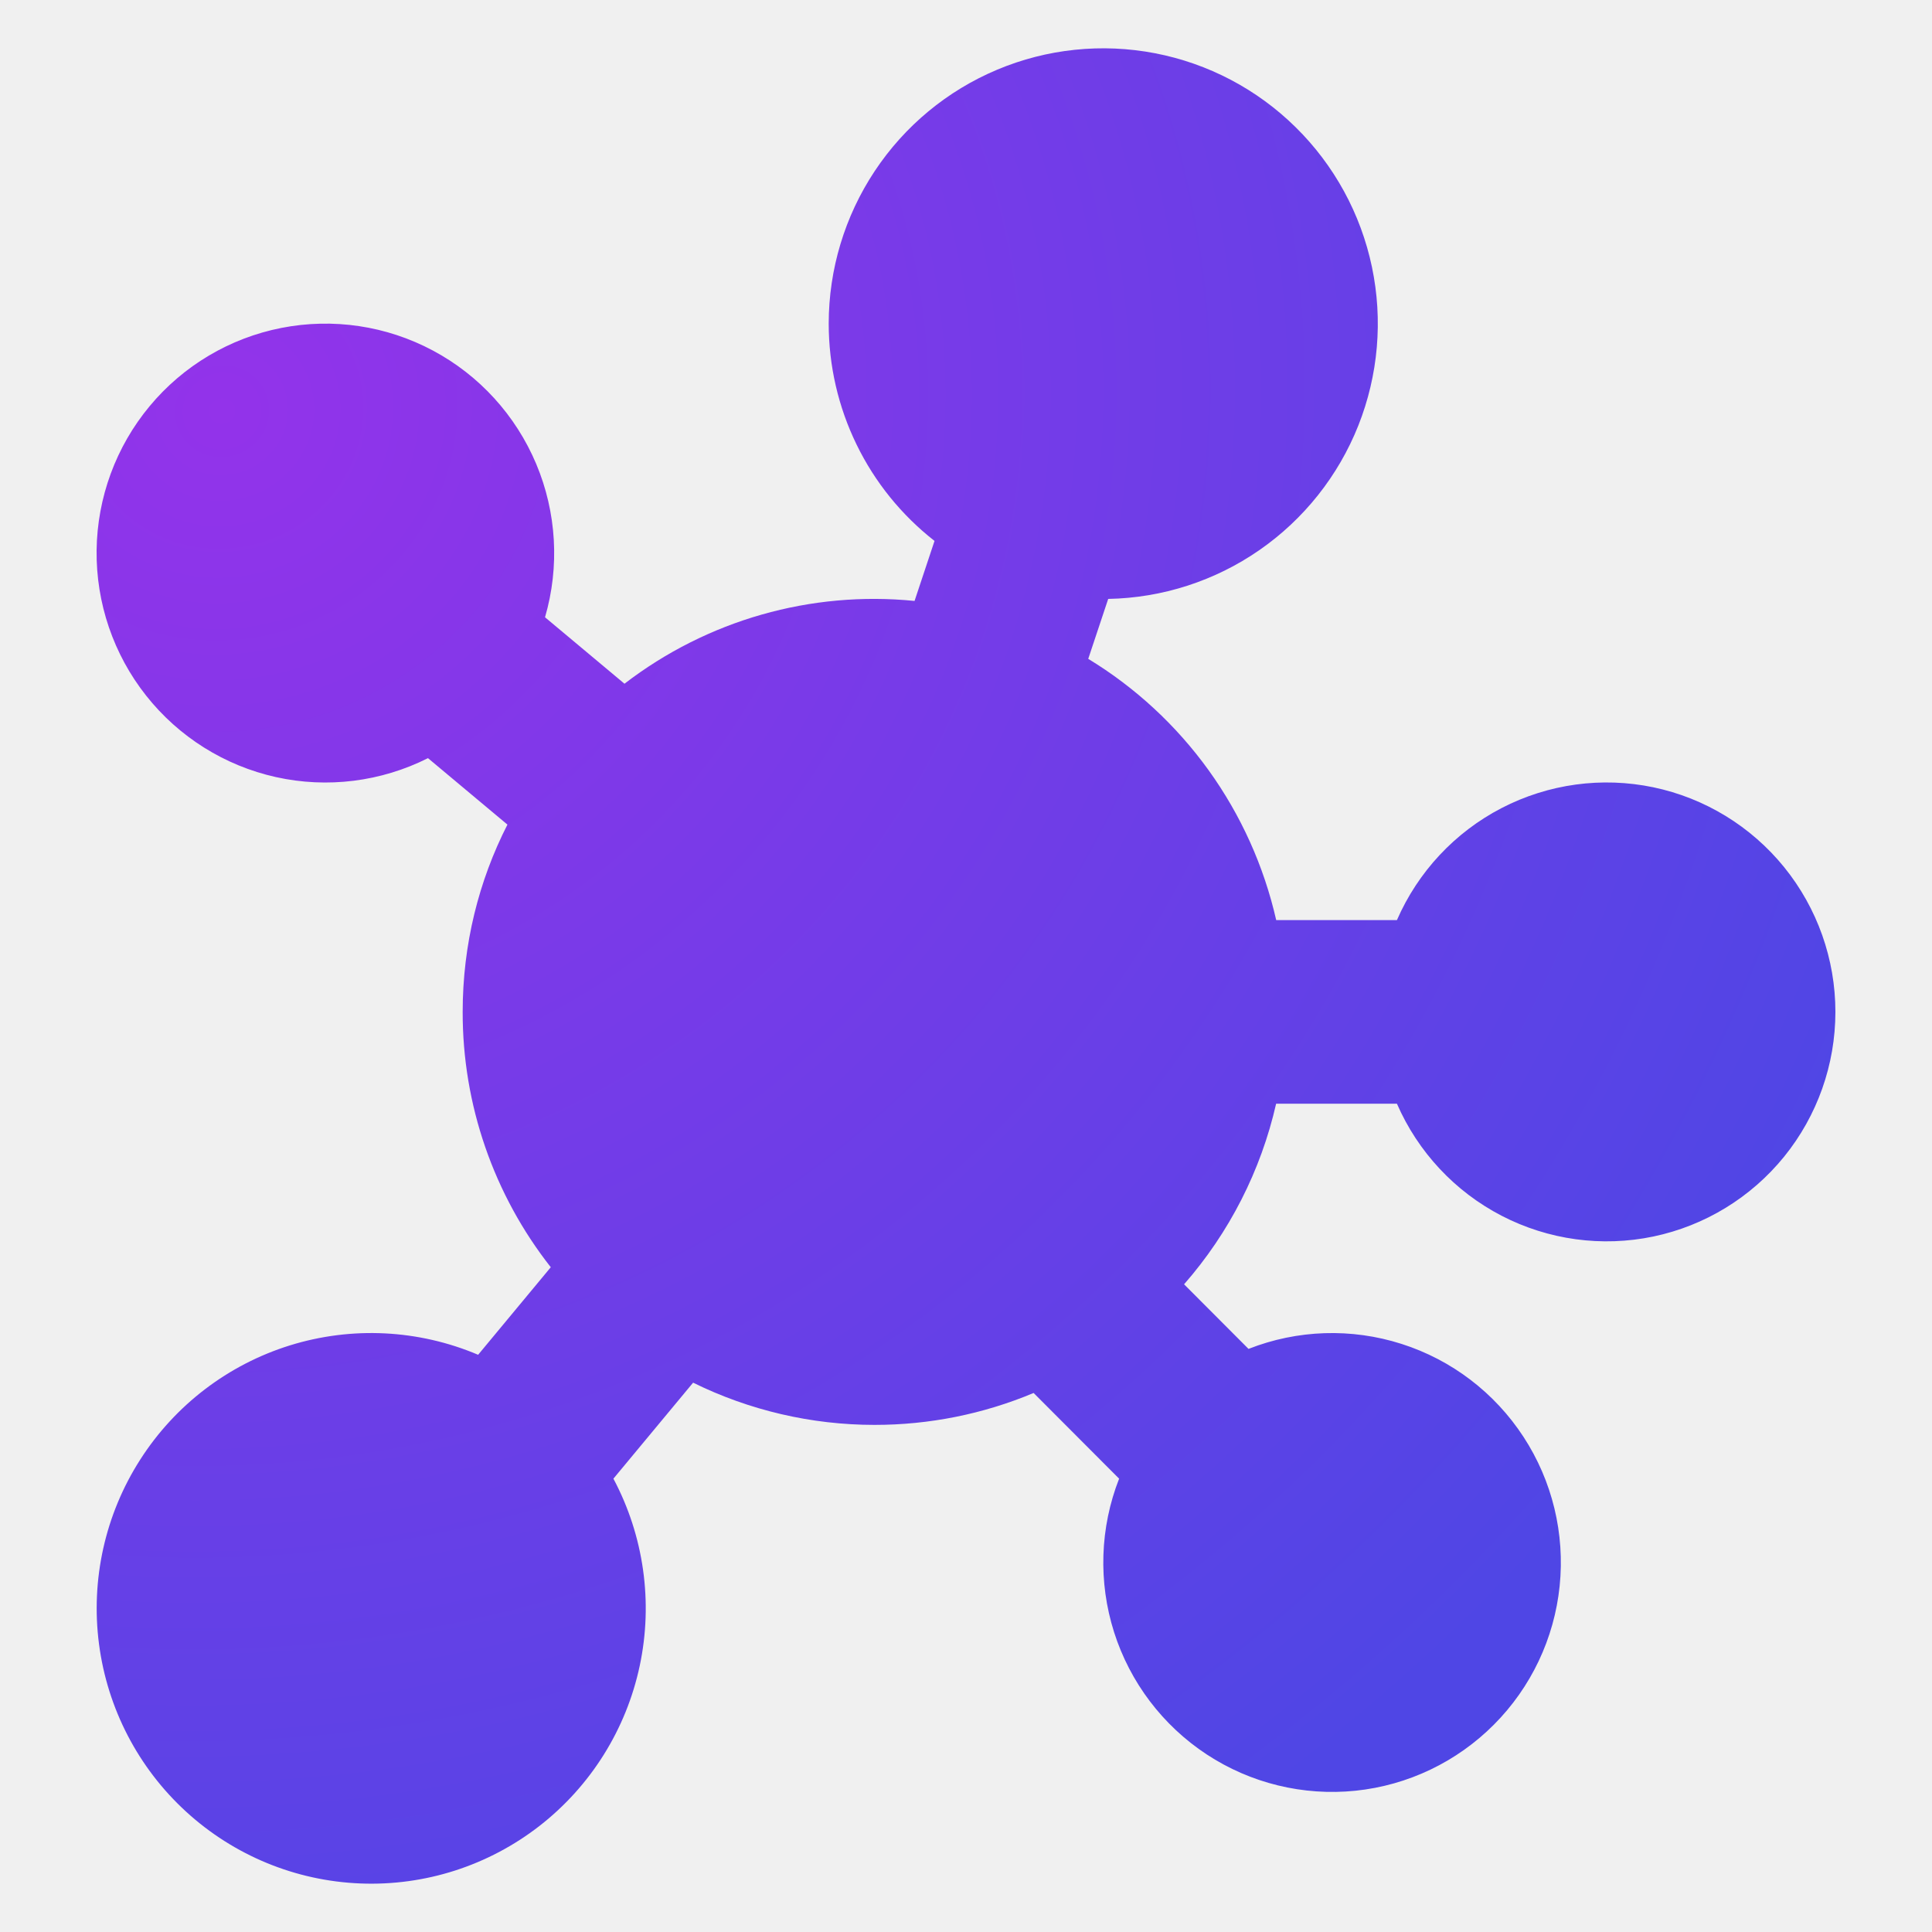
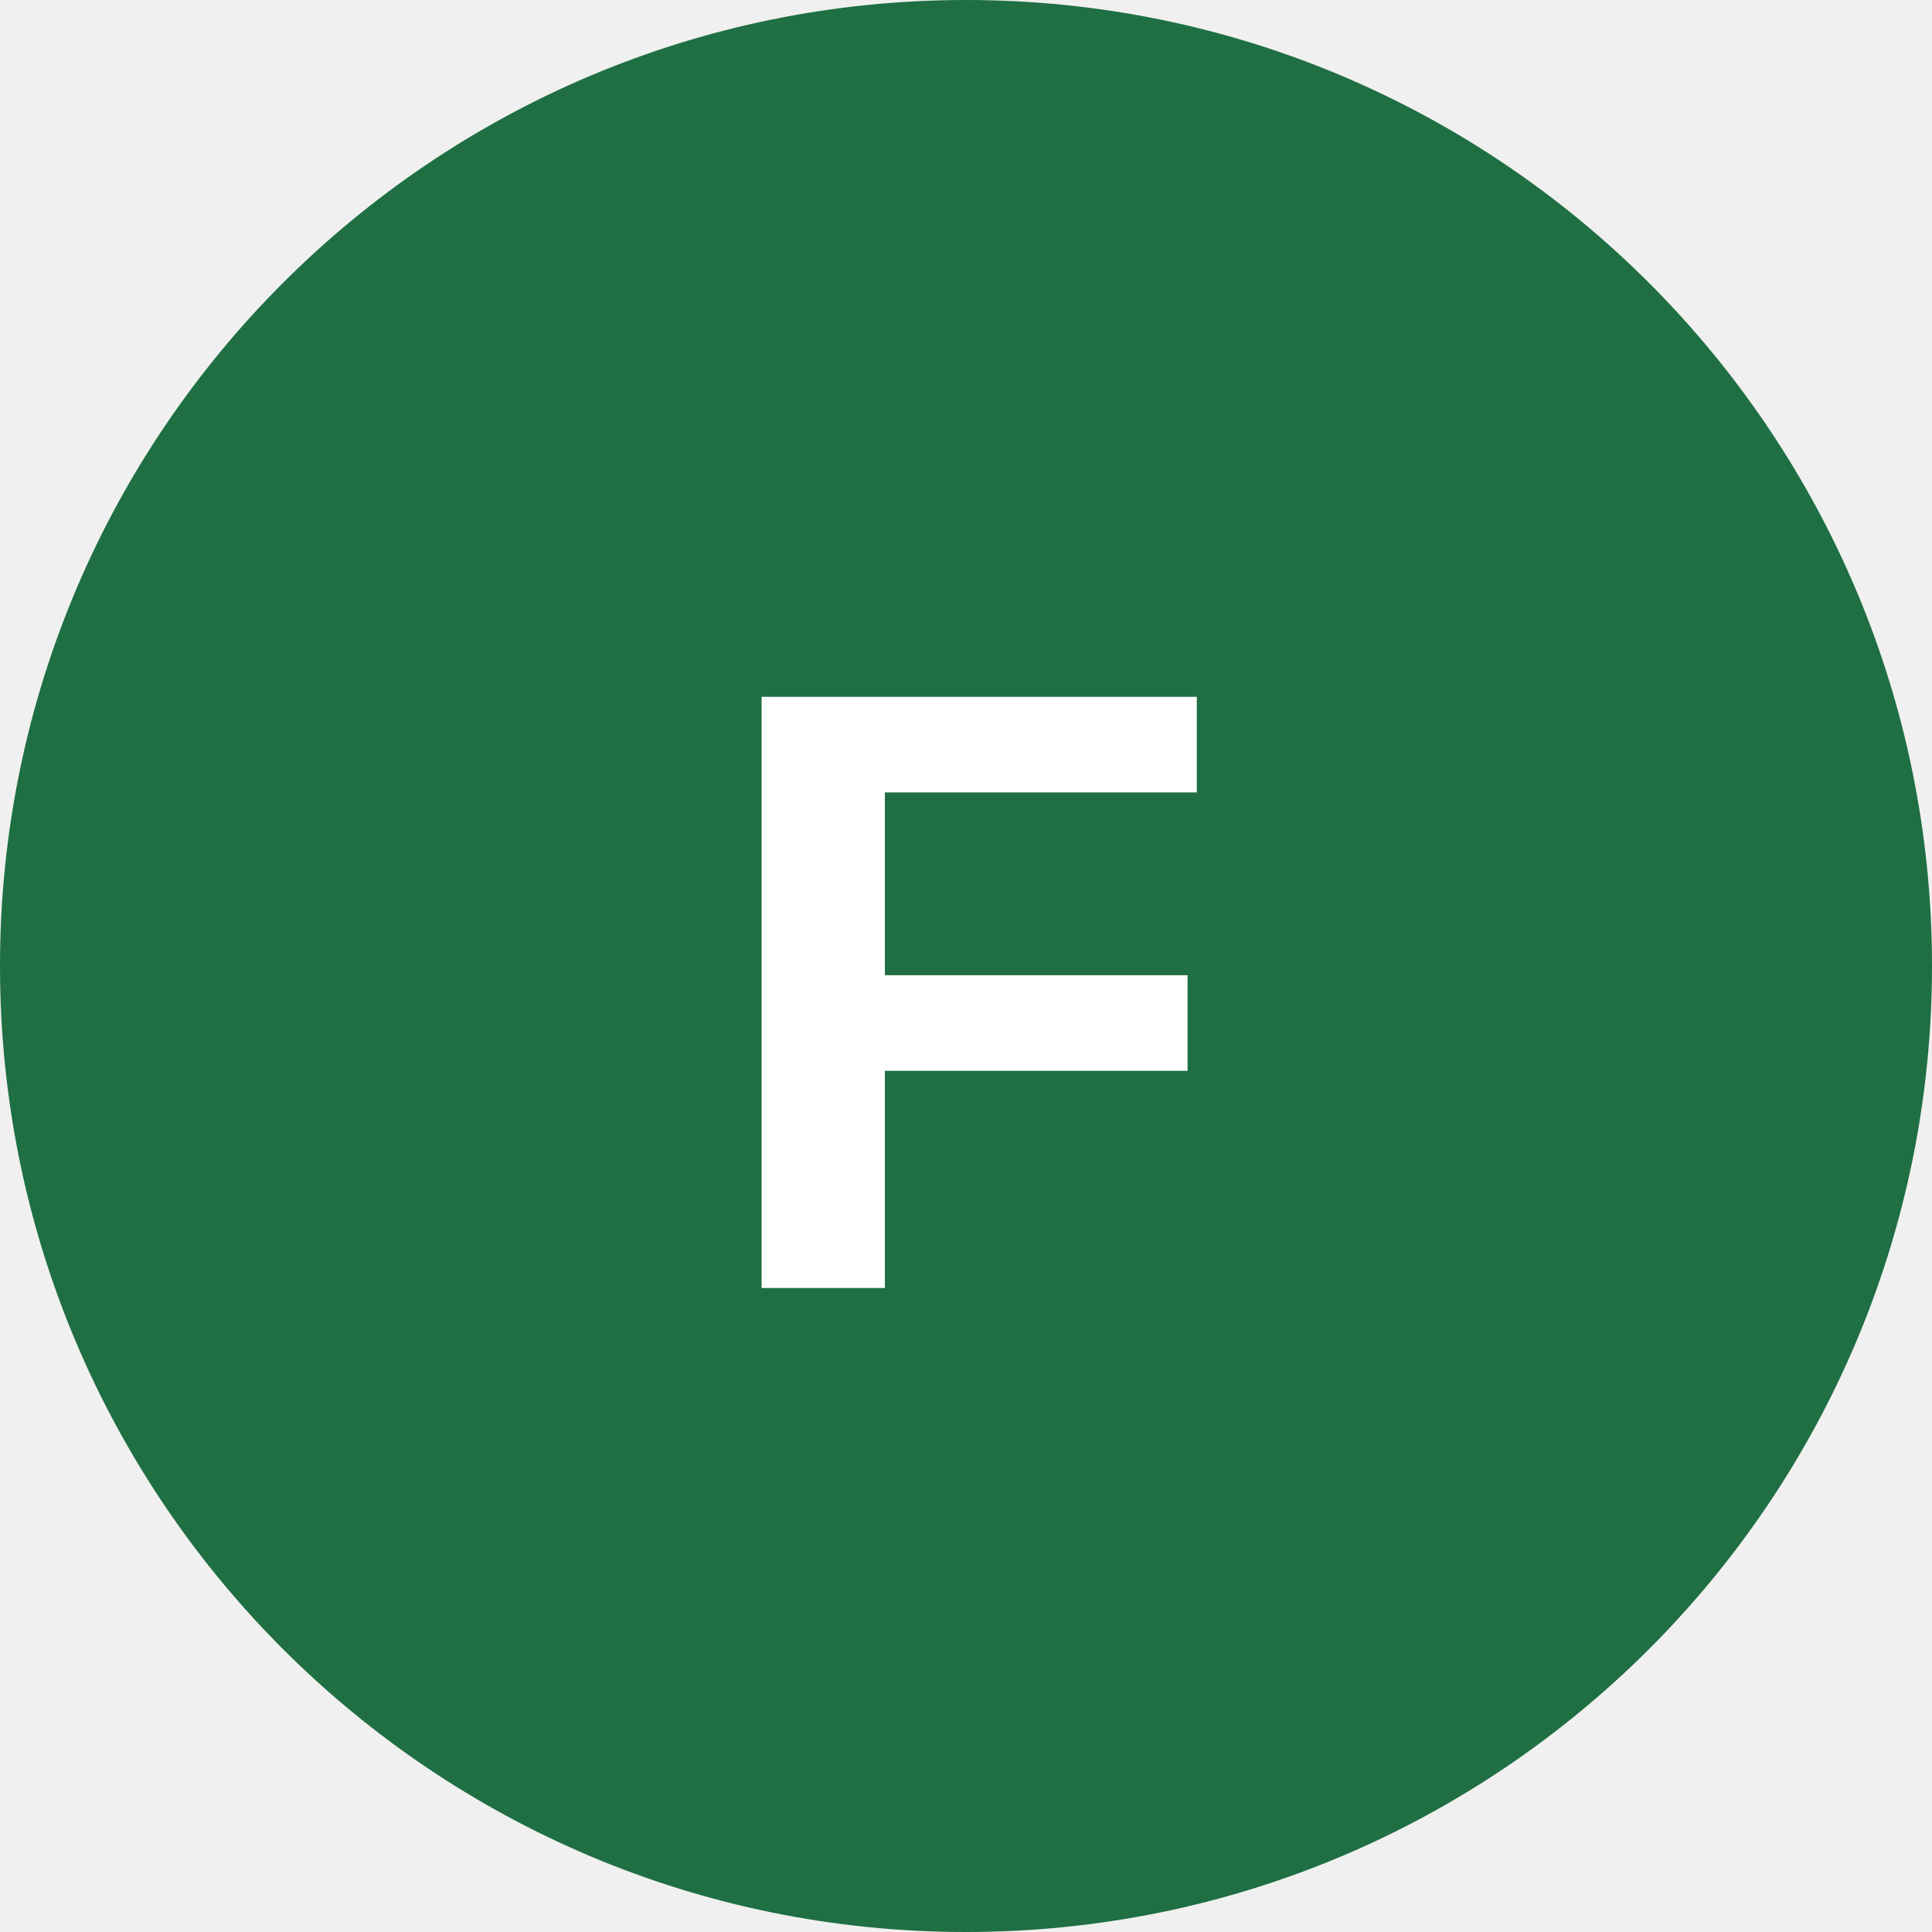
- <svg xmlns="http://www.w3.org/2000/svg" width="48" height="48" viewBox="0 0 48 48" fill="none">
-   <path fill-rule="evenodd" clip-rule="evenodd" d="M20.589 8.039C20.59 6.692 20.987 5.374 21.731 4.252C22.475 3.13 23.533 2.253 24.773 1.732C26.012 1.211 27.377 1.069 28.697 1.323C30.016 1.577 31.232 2.216 32.19 3.161C33.149 4.105 33.808 5.312 34.085 6.631C34.362 7.95 34.244 9.321 33.747 10.573C33.249 11.825 32.394 12.901 31.288 13.668C30.183 14.434 28.877 14.855 27.533 14.88L27.037 16.369C28.21 17.082 29.227 18.024 30.03 19.139C30.832 20.254 31.402 21.52 31.707 22.86H34.706C35.229 21.66 36.147 20.677 37.307 20.076C38.468 19.475 39.799 19.293 41.077 19.56C42.356 19.828 43.503 20.529 44.327 21.545C45.15 22.561 45.6 23.831 45.6 25.14C45.6 26.45 45.15 27.72 44.327 28.736C43.503 29.752 42.356 30.453 41.077 30.721C39.799 30.988 38.468 30.806 37.307 30.205C36.147 29.604 35.229 28.621 34.706 27.421H31.705C31.327 29.084 30.541 30.626 29.418 31.908L31.019 33.513C32.234 33.035 33.577 32.991 34.821 33.389C36.066 33.786 37.135 34.602 37.85 35.697C38.566 36.793 38.883 38.102 38.749 39.405C38.615 40.708 38.038 41.924 37.114 42.85C36.191 43.776 34.978 44.355 33.679 44.49C32.38 44.624 31.074 44.306 29.982 43.589C28.889 42.871 28.076 41.799 27.679 40.551C27.283 39.303 27.327 37.956 27.804 36.737L25.68 34.608C24.428 35.133 23.084 35.402 21.726 35.401C20.164 35.401 18.622 35.042 17.22 34.352L15.24 36.737C15.997 38.16 16.229 39.807 15.894 41.385C15.559 42.963 14.678 44.371 13.408 45.361C12.137 46.351 10.559 46.859 8.951 46.794C7.344 46.73 5.811 46.098 4.623 45.01C3.435 43.922 2.669 42.448 2.46 40.848C2.251 39.248 2.612 37.626 3.481 36.268C4.349 34.909 5.668 33.903 7.205 33.425C8.742 32.948 10.397 33.031 11.879 33.659L13.684 31.484C12.263 29.677 11.491 27.442 11.495 25.14C11.495 23.465 11.895 21.882 12.607 20.487L10.633 18.836C9.466 19.423 8.132 19.59 6.857 19.307C5.582 19.024 4.442 18.309 3.631 17.283C2.819 16.257 2.385 14.982 2.4 13.672C2.416 12.362 2.881 11.098 3.717 10.092C4.553 9.085 5.709 8.399 6.991 8.147C8.273 7.895 9.602 8.093 10.755 8.709C11.908 9.324 12.814 10.319 13.322 11.526C13.829 12.733 13.907 14.078 13.541 15.336L15.515 16.987C17.569 15.408 20.146 14.672 22.722 14.93L23.218 13.439C22.399 12.799 21.736 11.98 21.281 11.044C20.825 10.108 20.589 9.081 20.589 8.039Z" fill="url(#paint0_radial_2003_36626)" />
-   <defs>
-     <radialGradient id="paint0_radial_2003_36626" cx="0" cy="0" r="1" gradientTransform="matrix(29.4 32.4115 -33 28.8757 5.40002 10.0394)" gradientUnits="userSpaceOnUse">
-       <stop stop-color="#9333EA" />
-       <stop offset="1" stop-color="#4F46E5" />
-     </radialGradient>
-   </defs>
+ <svg xmlns="http://www.w3.org/2000/svg" width="36" height="36" viewBox="0 0 36 36" fill="none">
+   <circle cx="18" cy="18" r="18" fill="#1F6F43" />
+   <text x="18" y="24" text-anchor="middle" font-family="Arial, sans-serif" font-size="16" font-weight="bold" fill="white">F</text>
</svg>
